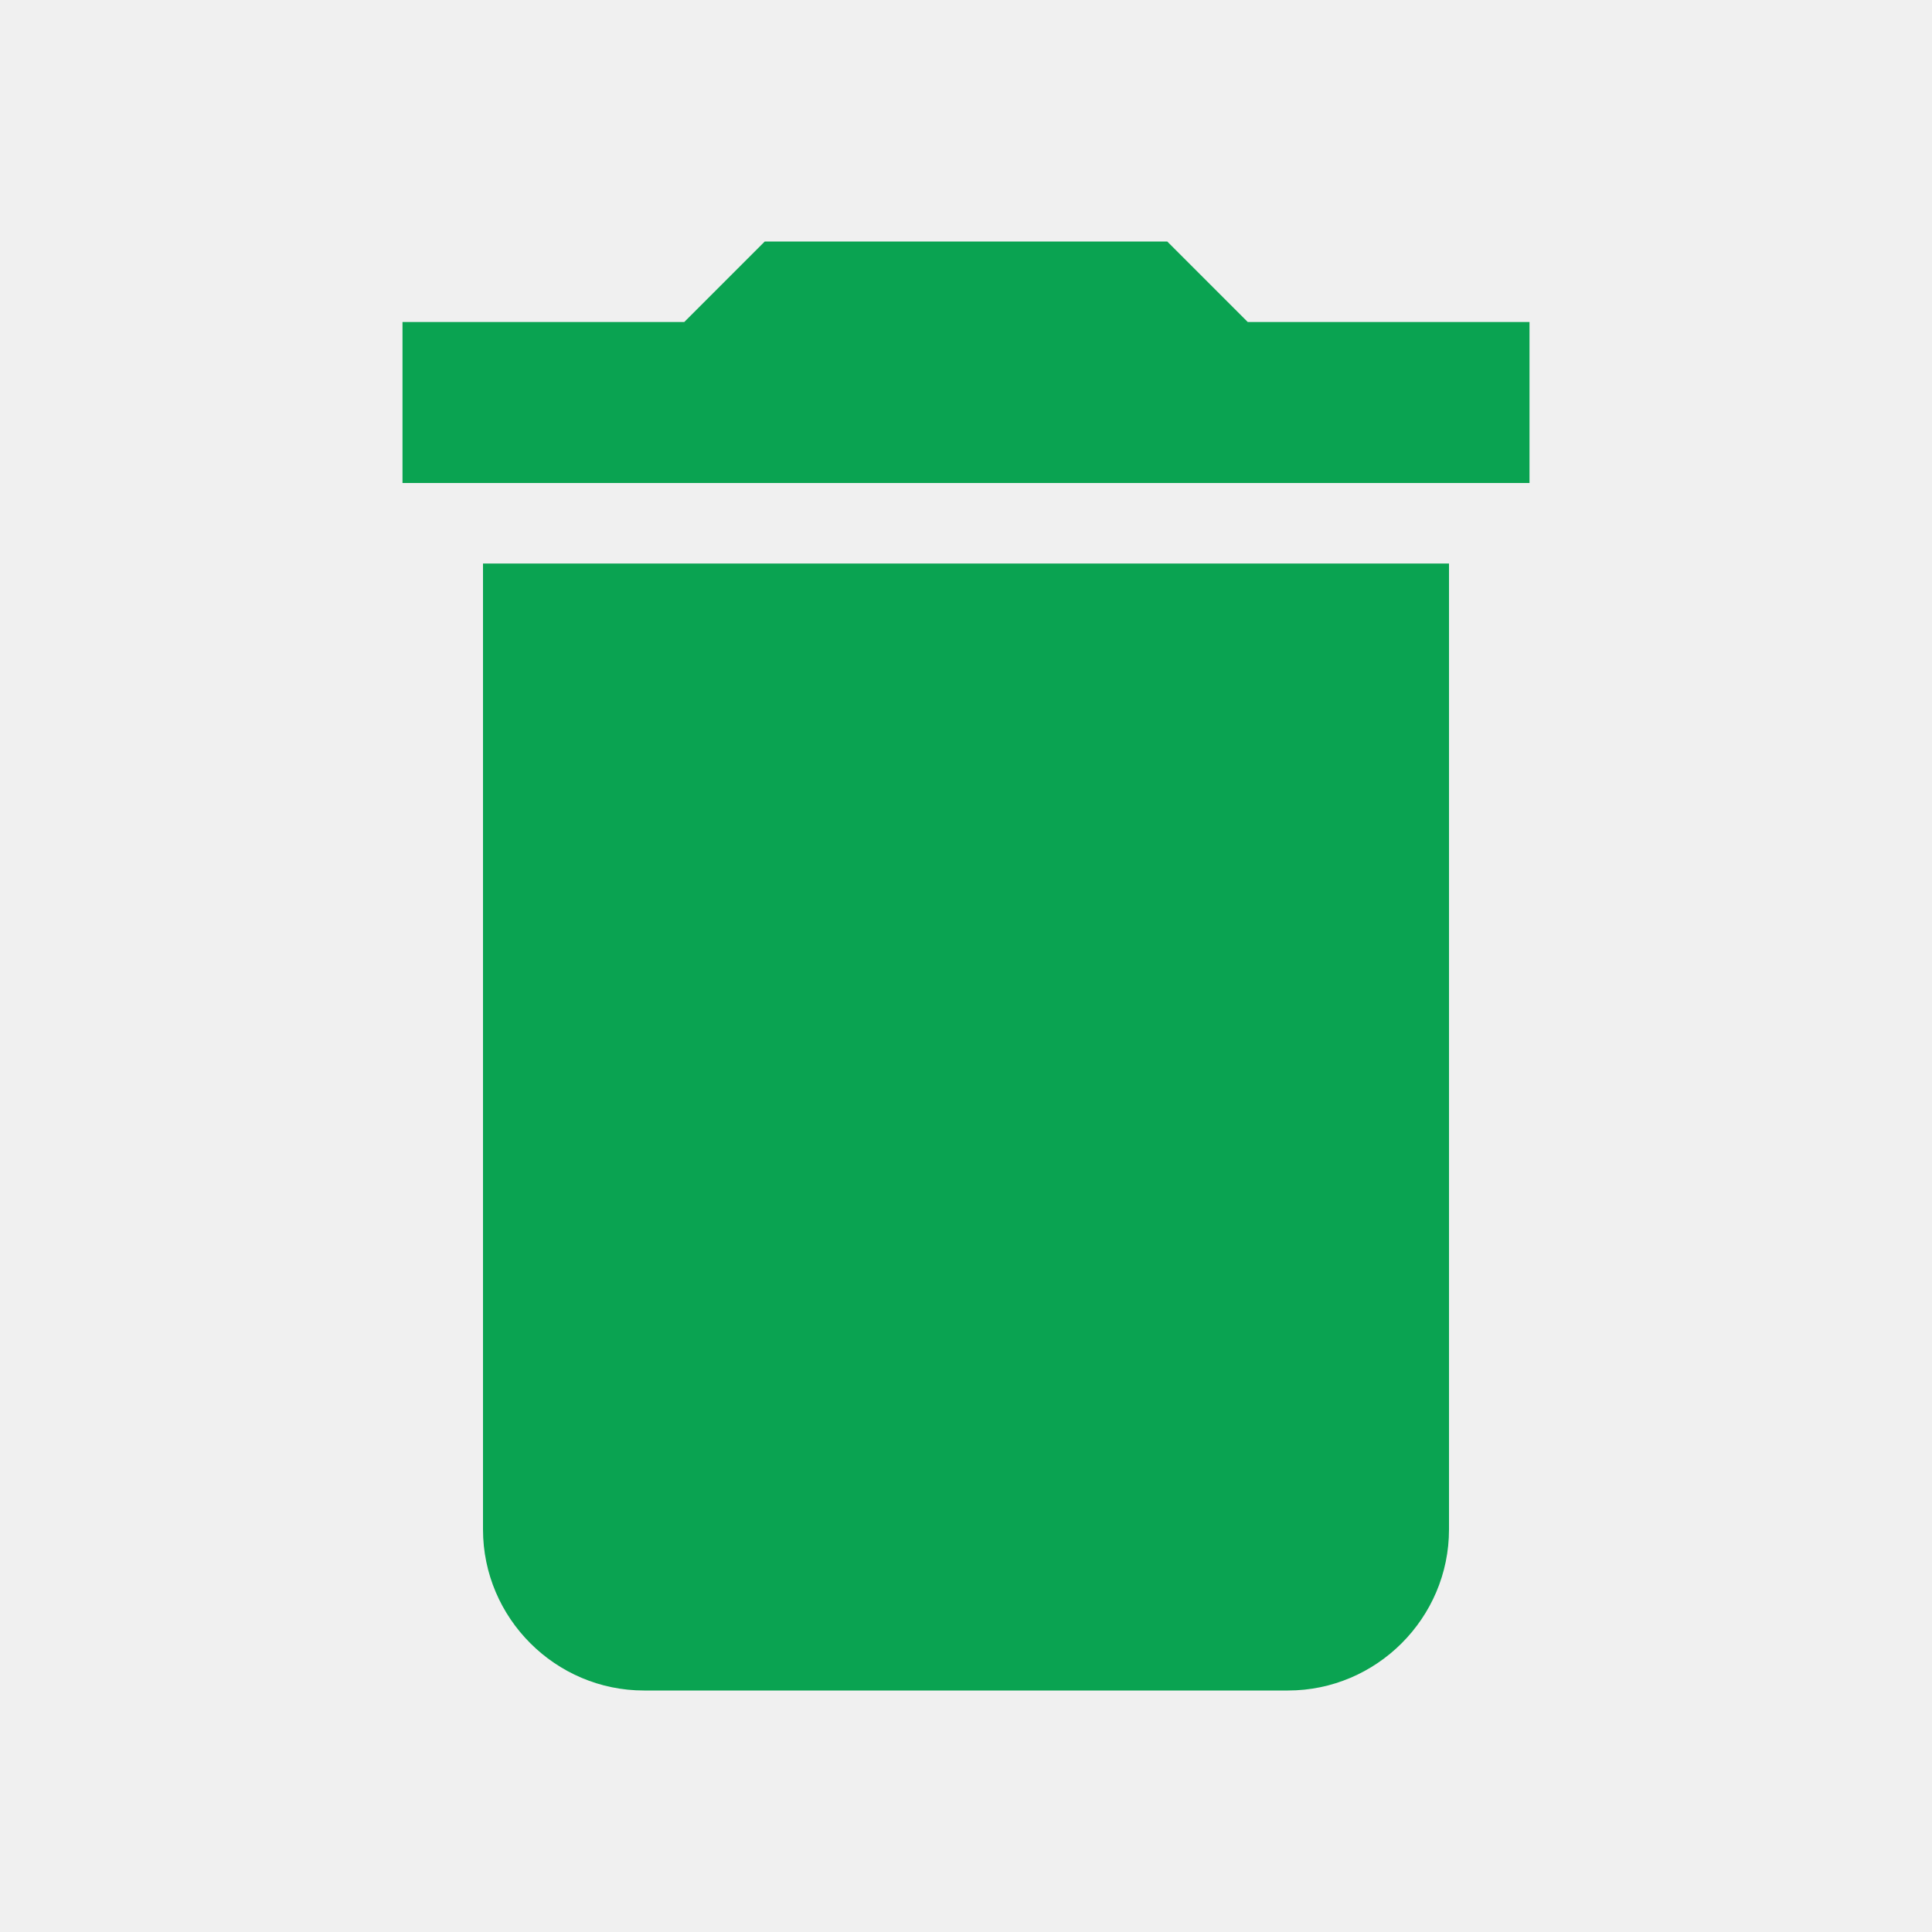
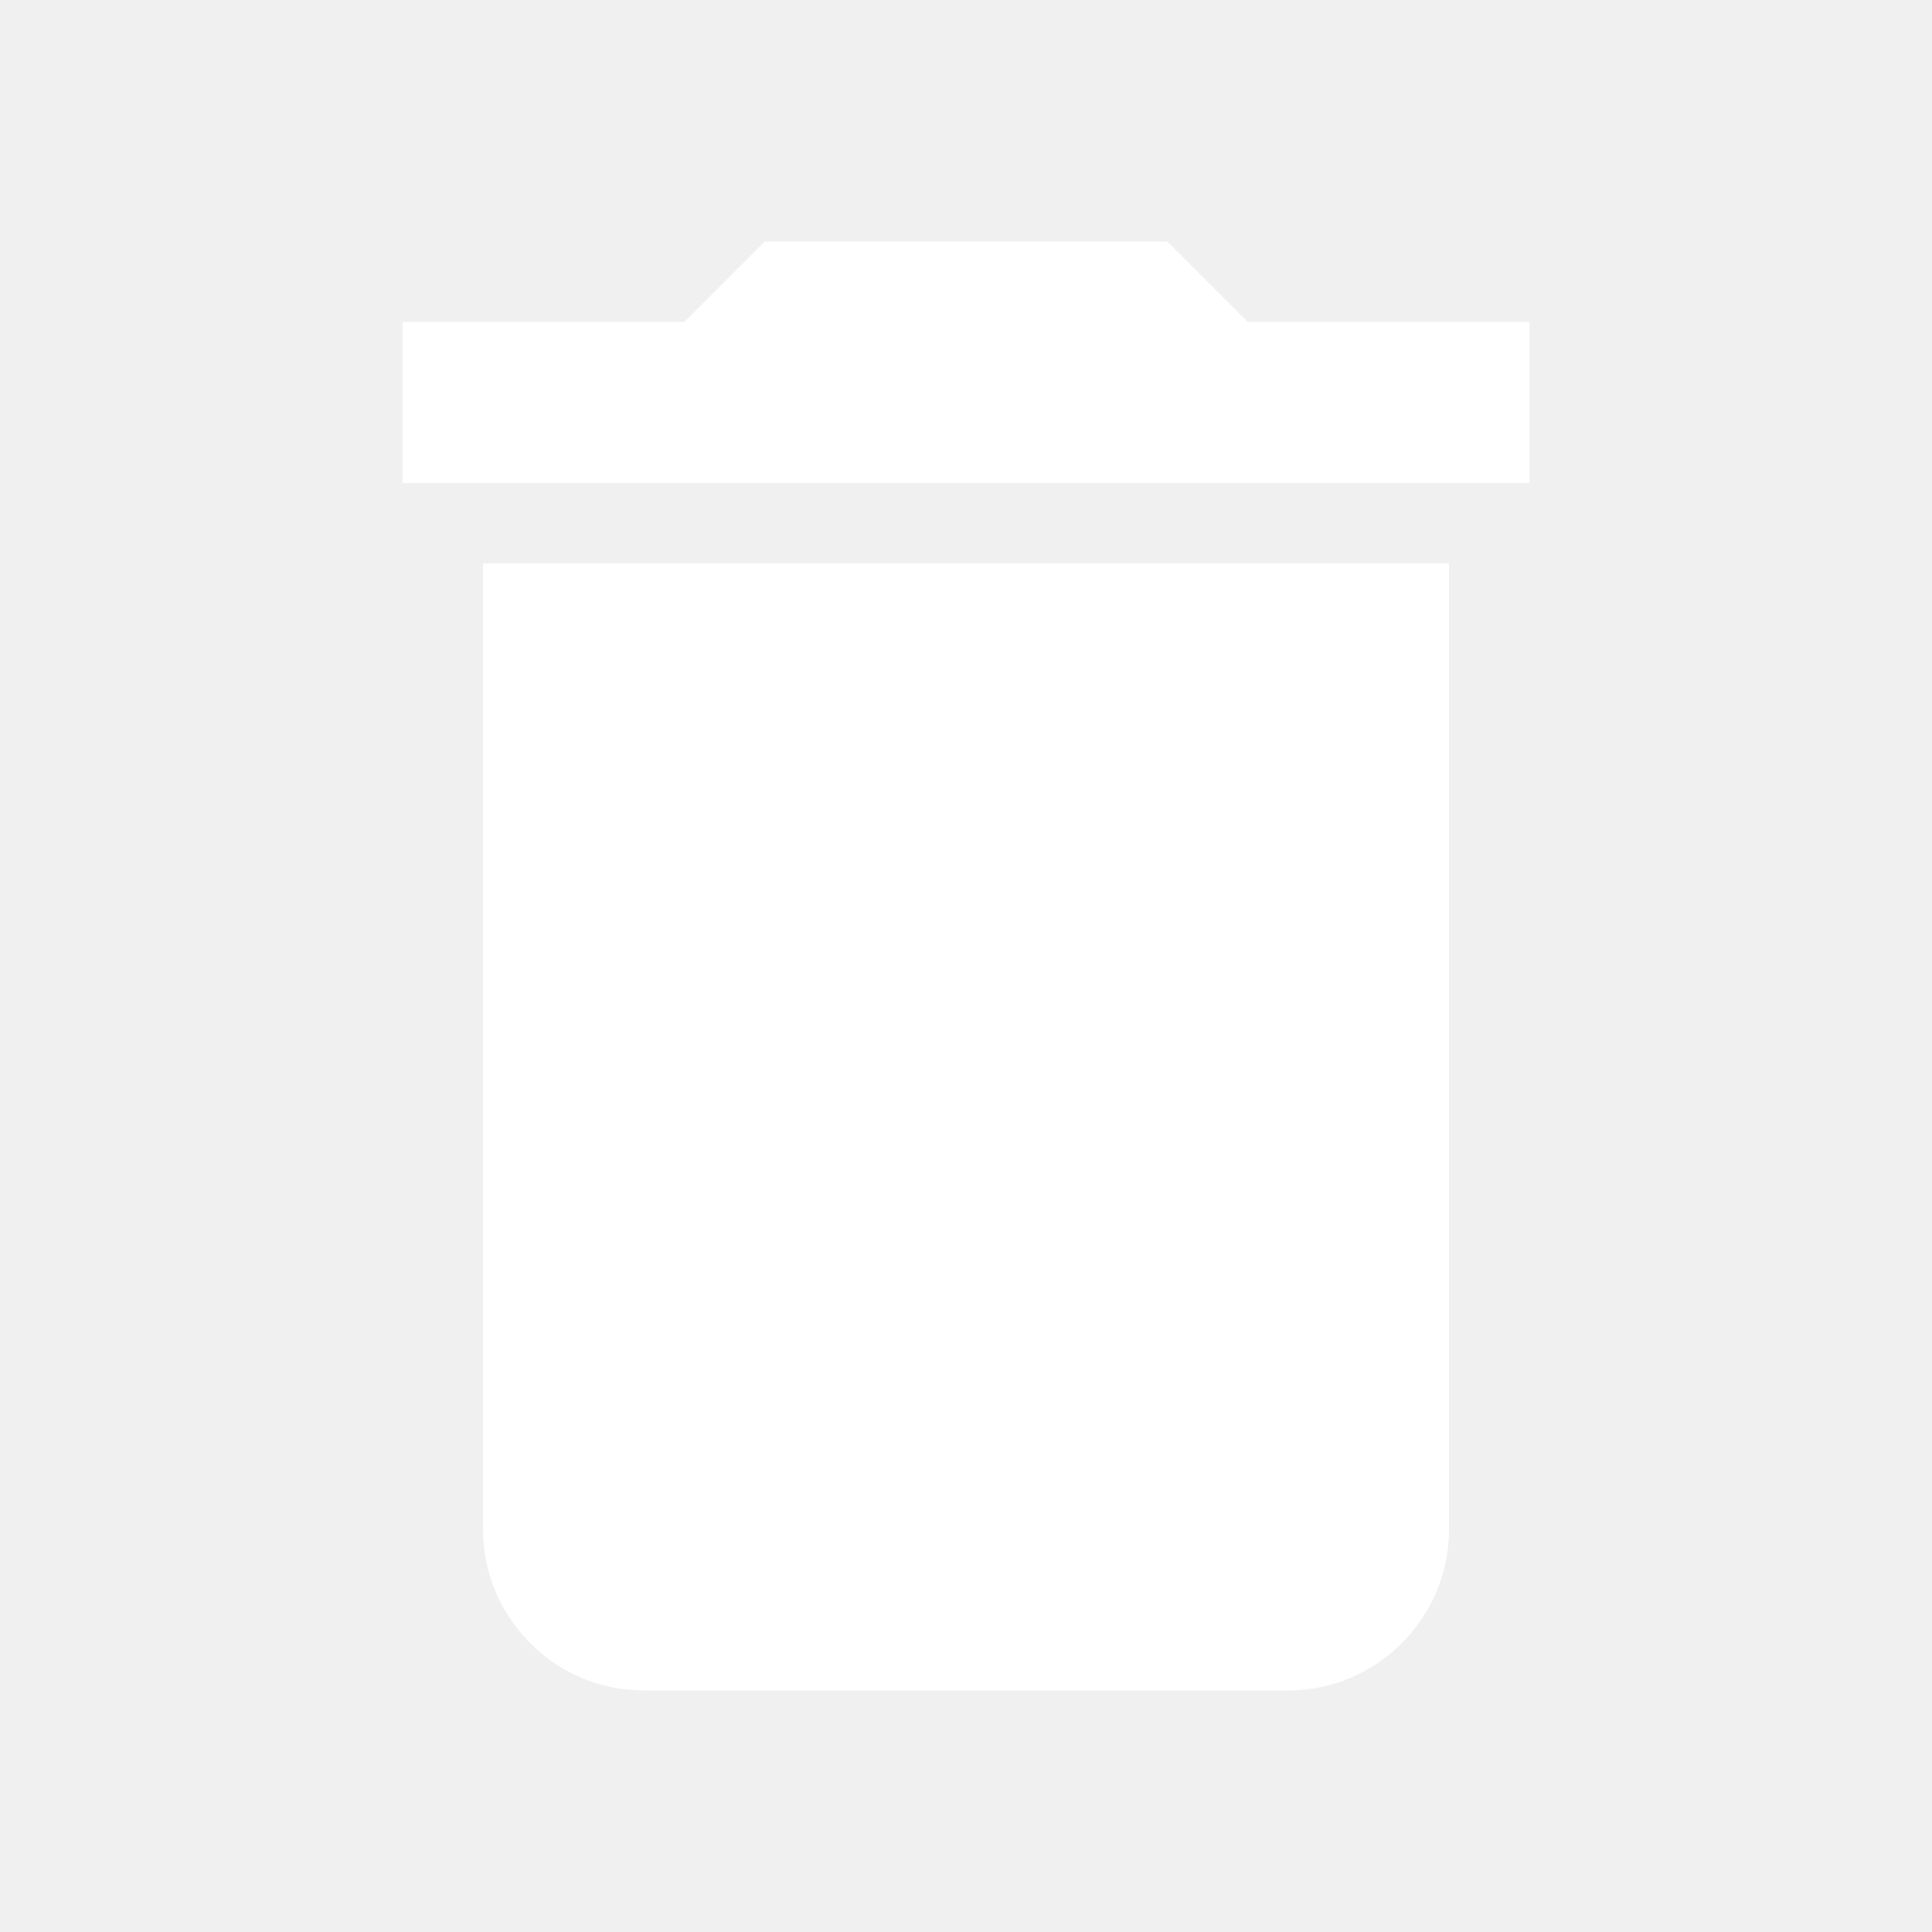
<svg xmlns="http://www.w3.org/2000/svg" width="24" height="24" viewBox="0 0 24 24" fill="none">
-   <path d="M6 19C6 20.1 6.9 21 8 21H16C17.1 21 18 20.1 18 19V7H6V19ZM19 4H15.5L14.5 3H9.5L8.5 4H5V6H19V4Z" fill="#0AA351" />
+   <path d="M6 19C6 20.1 6.9 21 8 21H16C17.1 21 18 20.1 18 19V7H6V19ZM19 4H15.5L14.5 3H9.5L8.5 4H5V6H19V4Z" fill="#fff" />
</svg>
